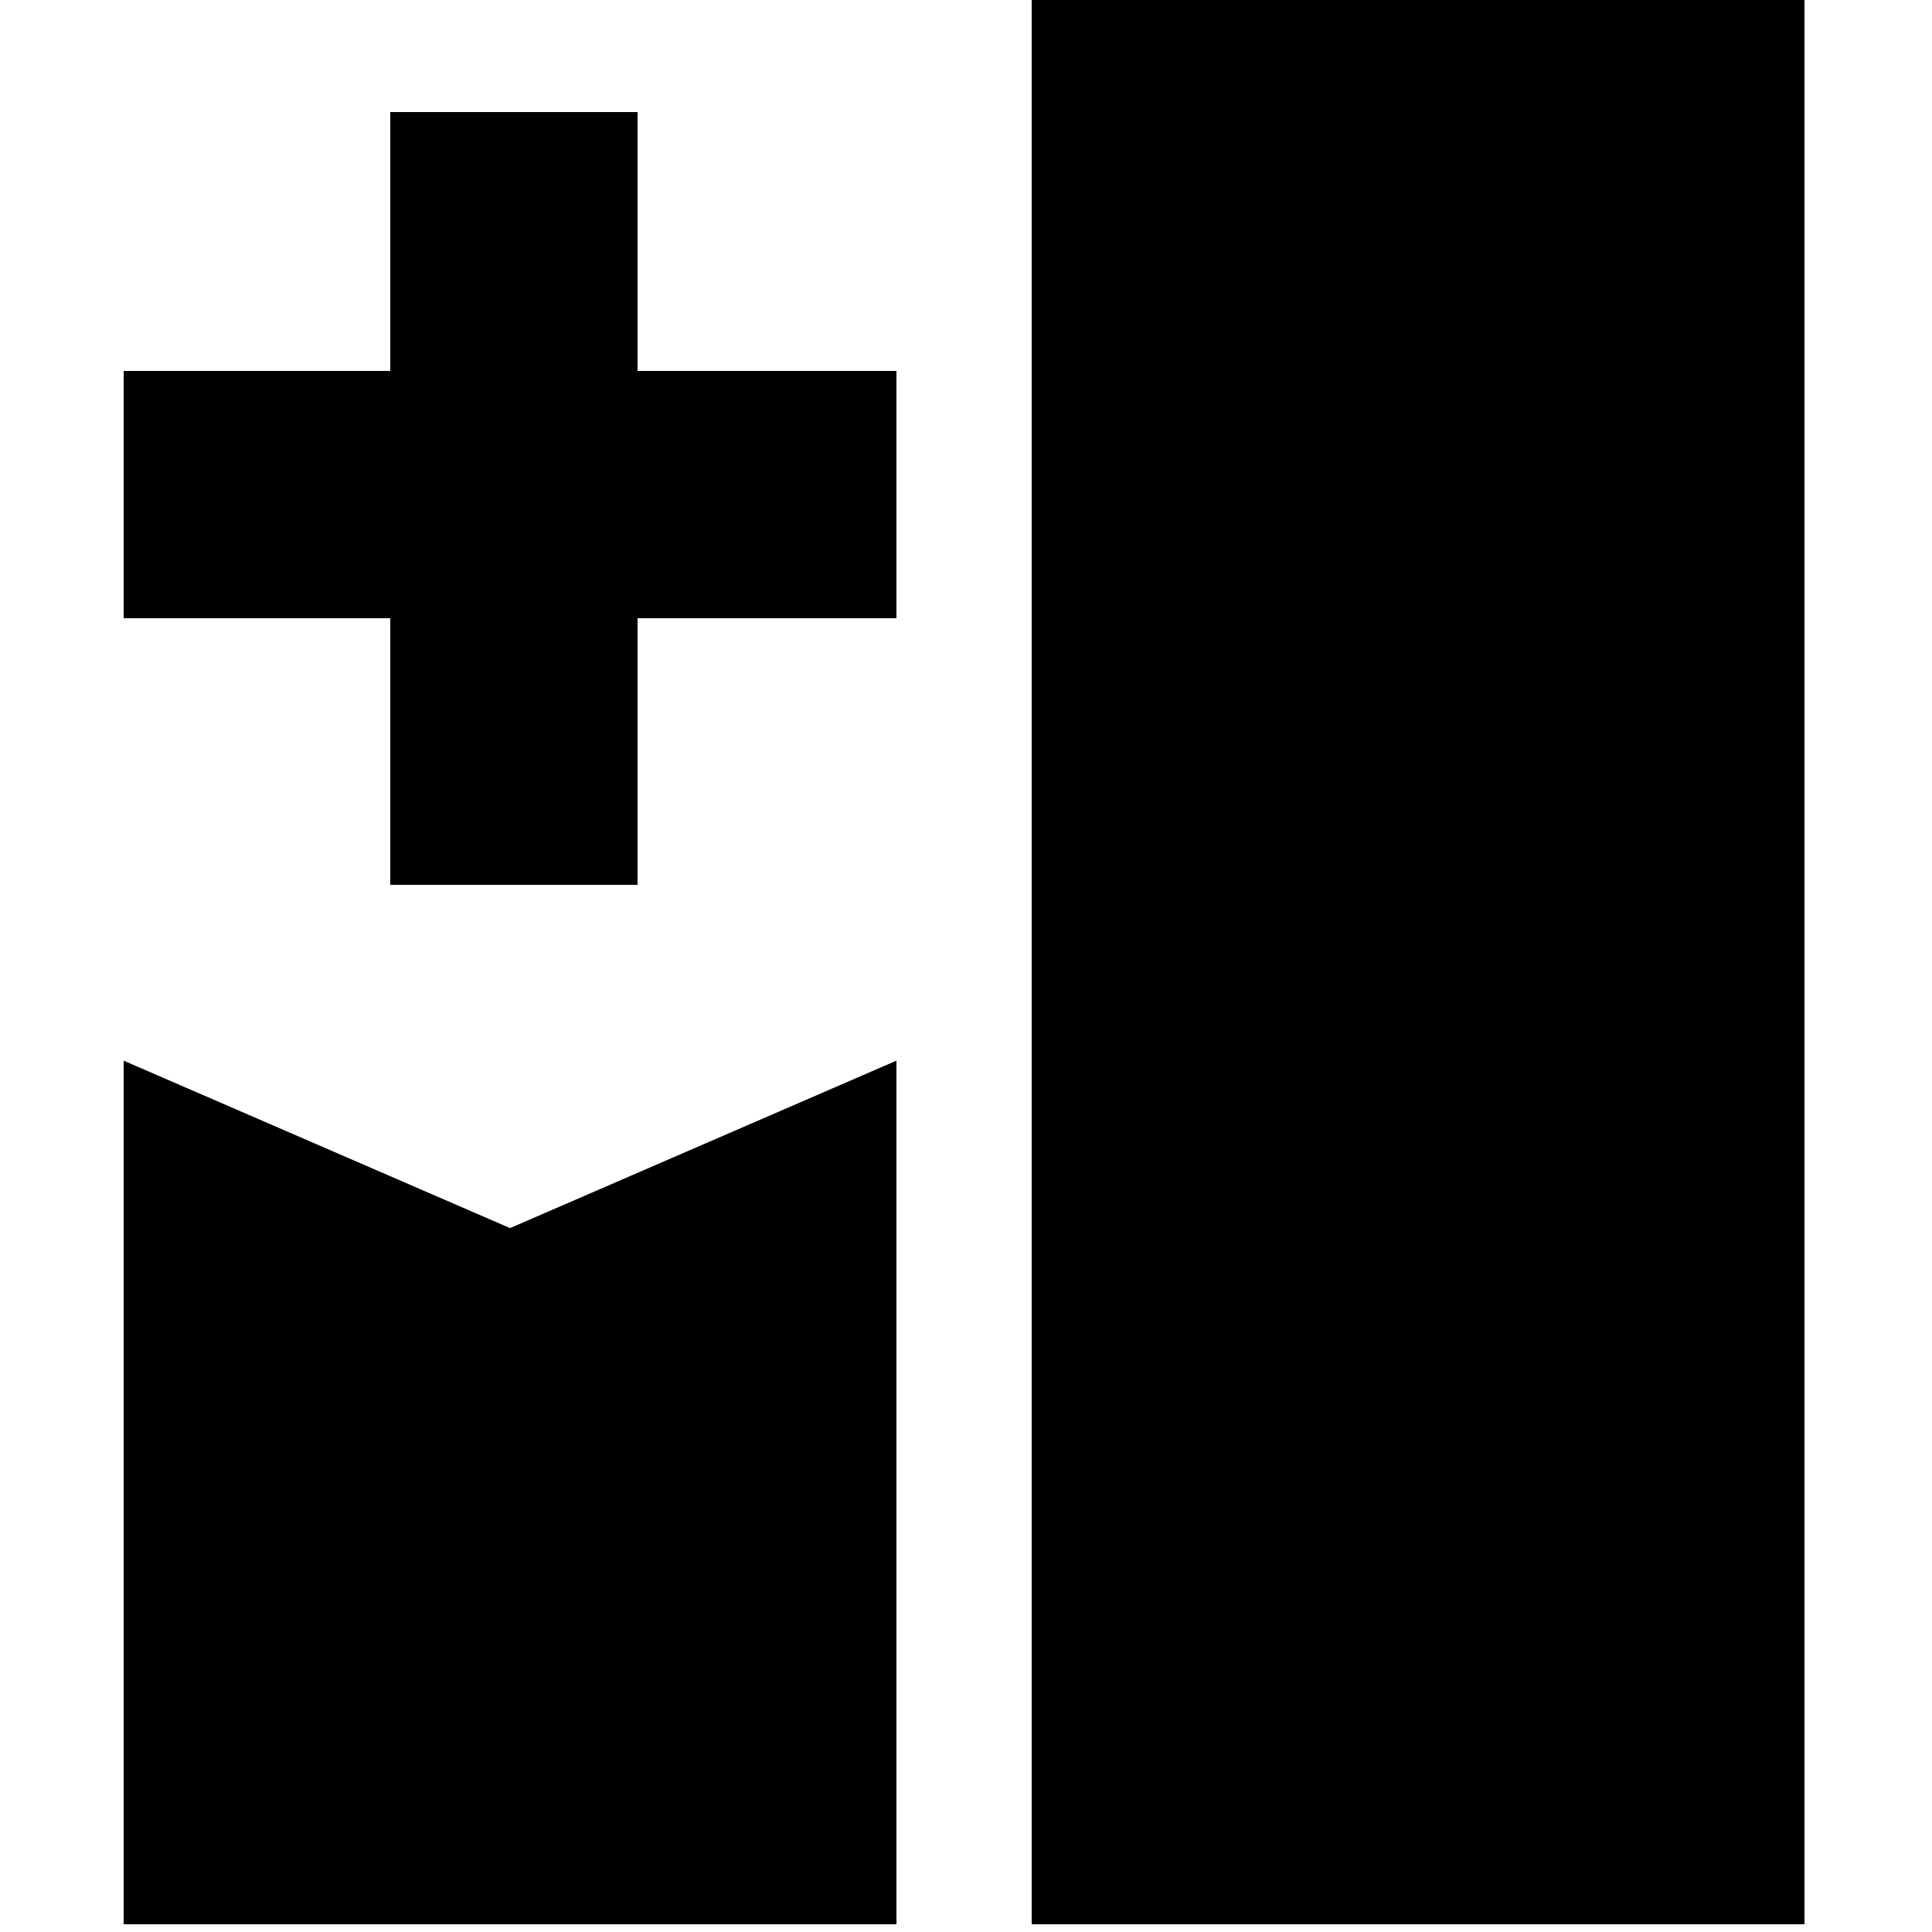
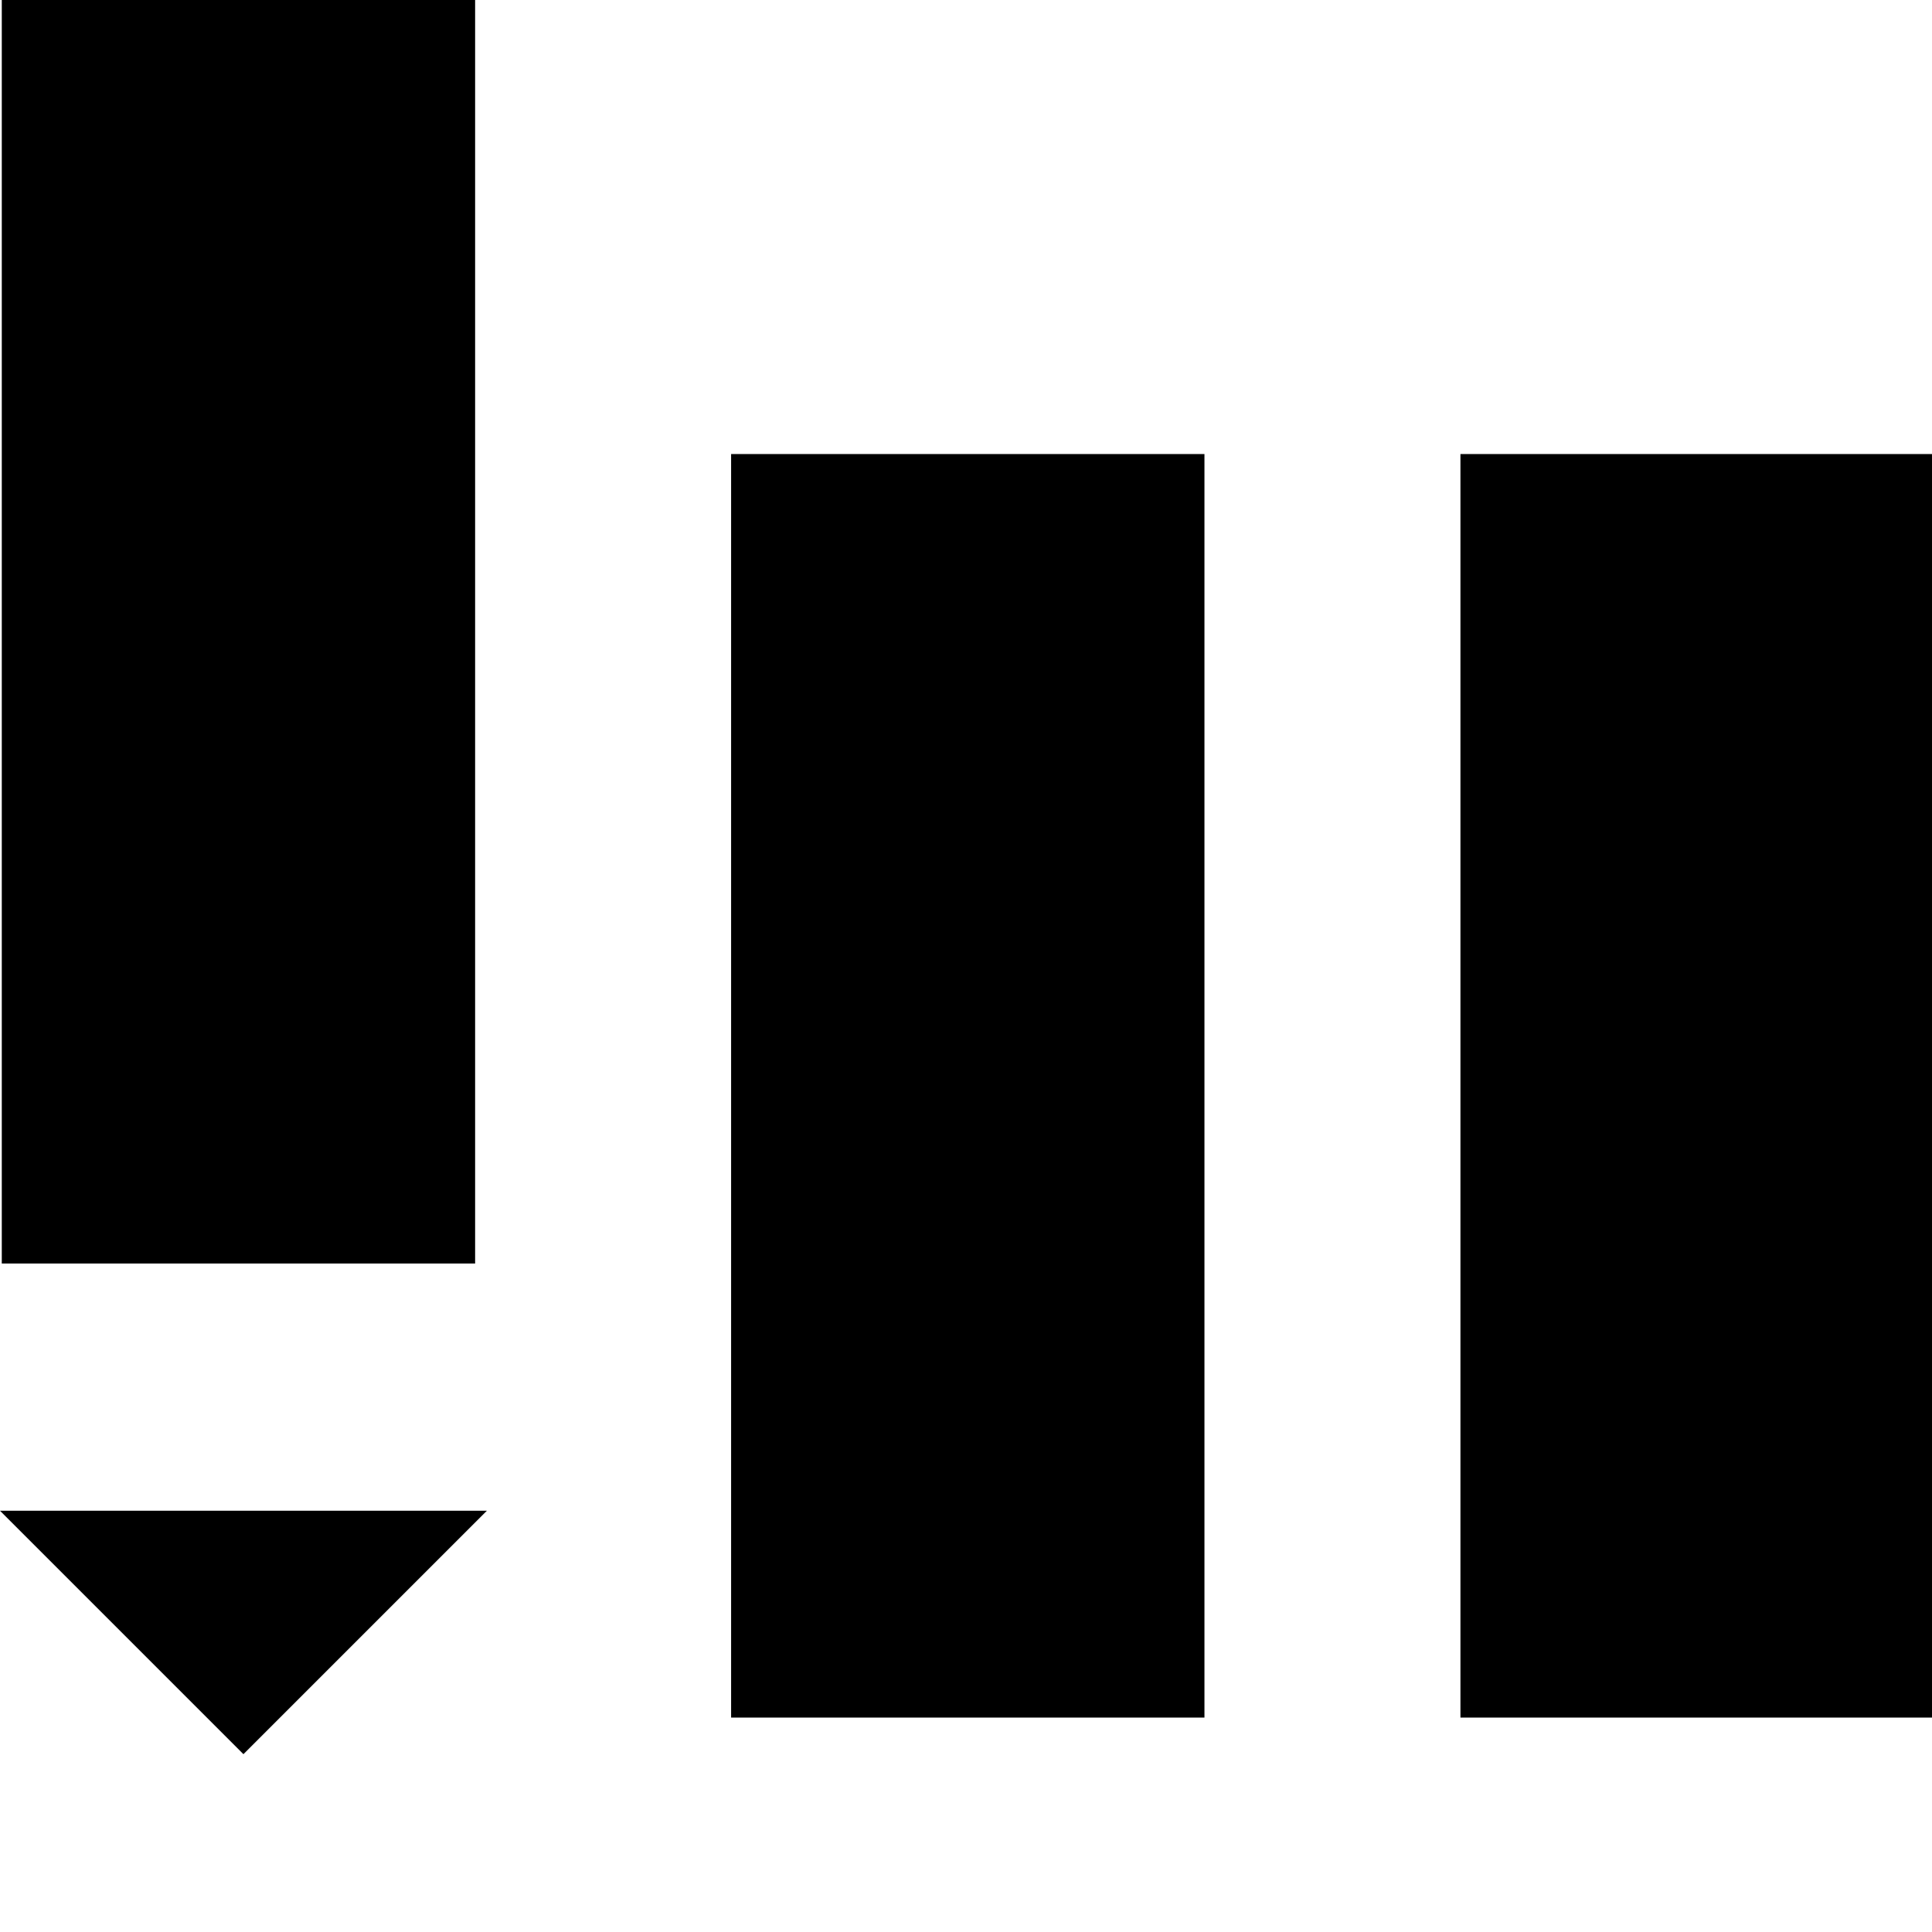
<svg xmlns="http://www.w3.org/2000/svg" version="1.1" id="Layer_1" x="0px" y="0px" width="500px" height="500px" viewBox="0 0 500 500" enable-background="new 0 0 500 500" xml:space="preserve">
-   <path d="M267,498V-2h200v500H267z M232,498V274.5l-100,43.333L32,274.5V498H232z M165,229v-69h67V96h-67V29h-64v67H32v64h69v69H165z  " />
+   <path d="M377.961,117.5h122.5v327h-122.5V117.5z M0.461,327h122.5V0H0.461V327z M189.211,444.5h122.5v-327h-122.5V444.5z M0,390.98  l63,63l63-63H0z" />
</svg>
